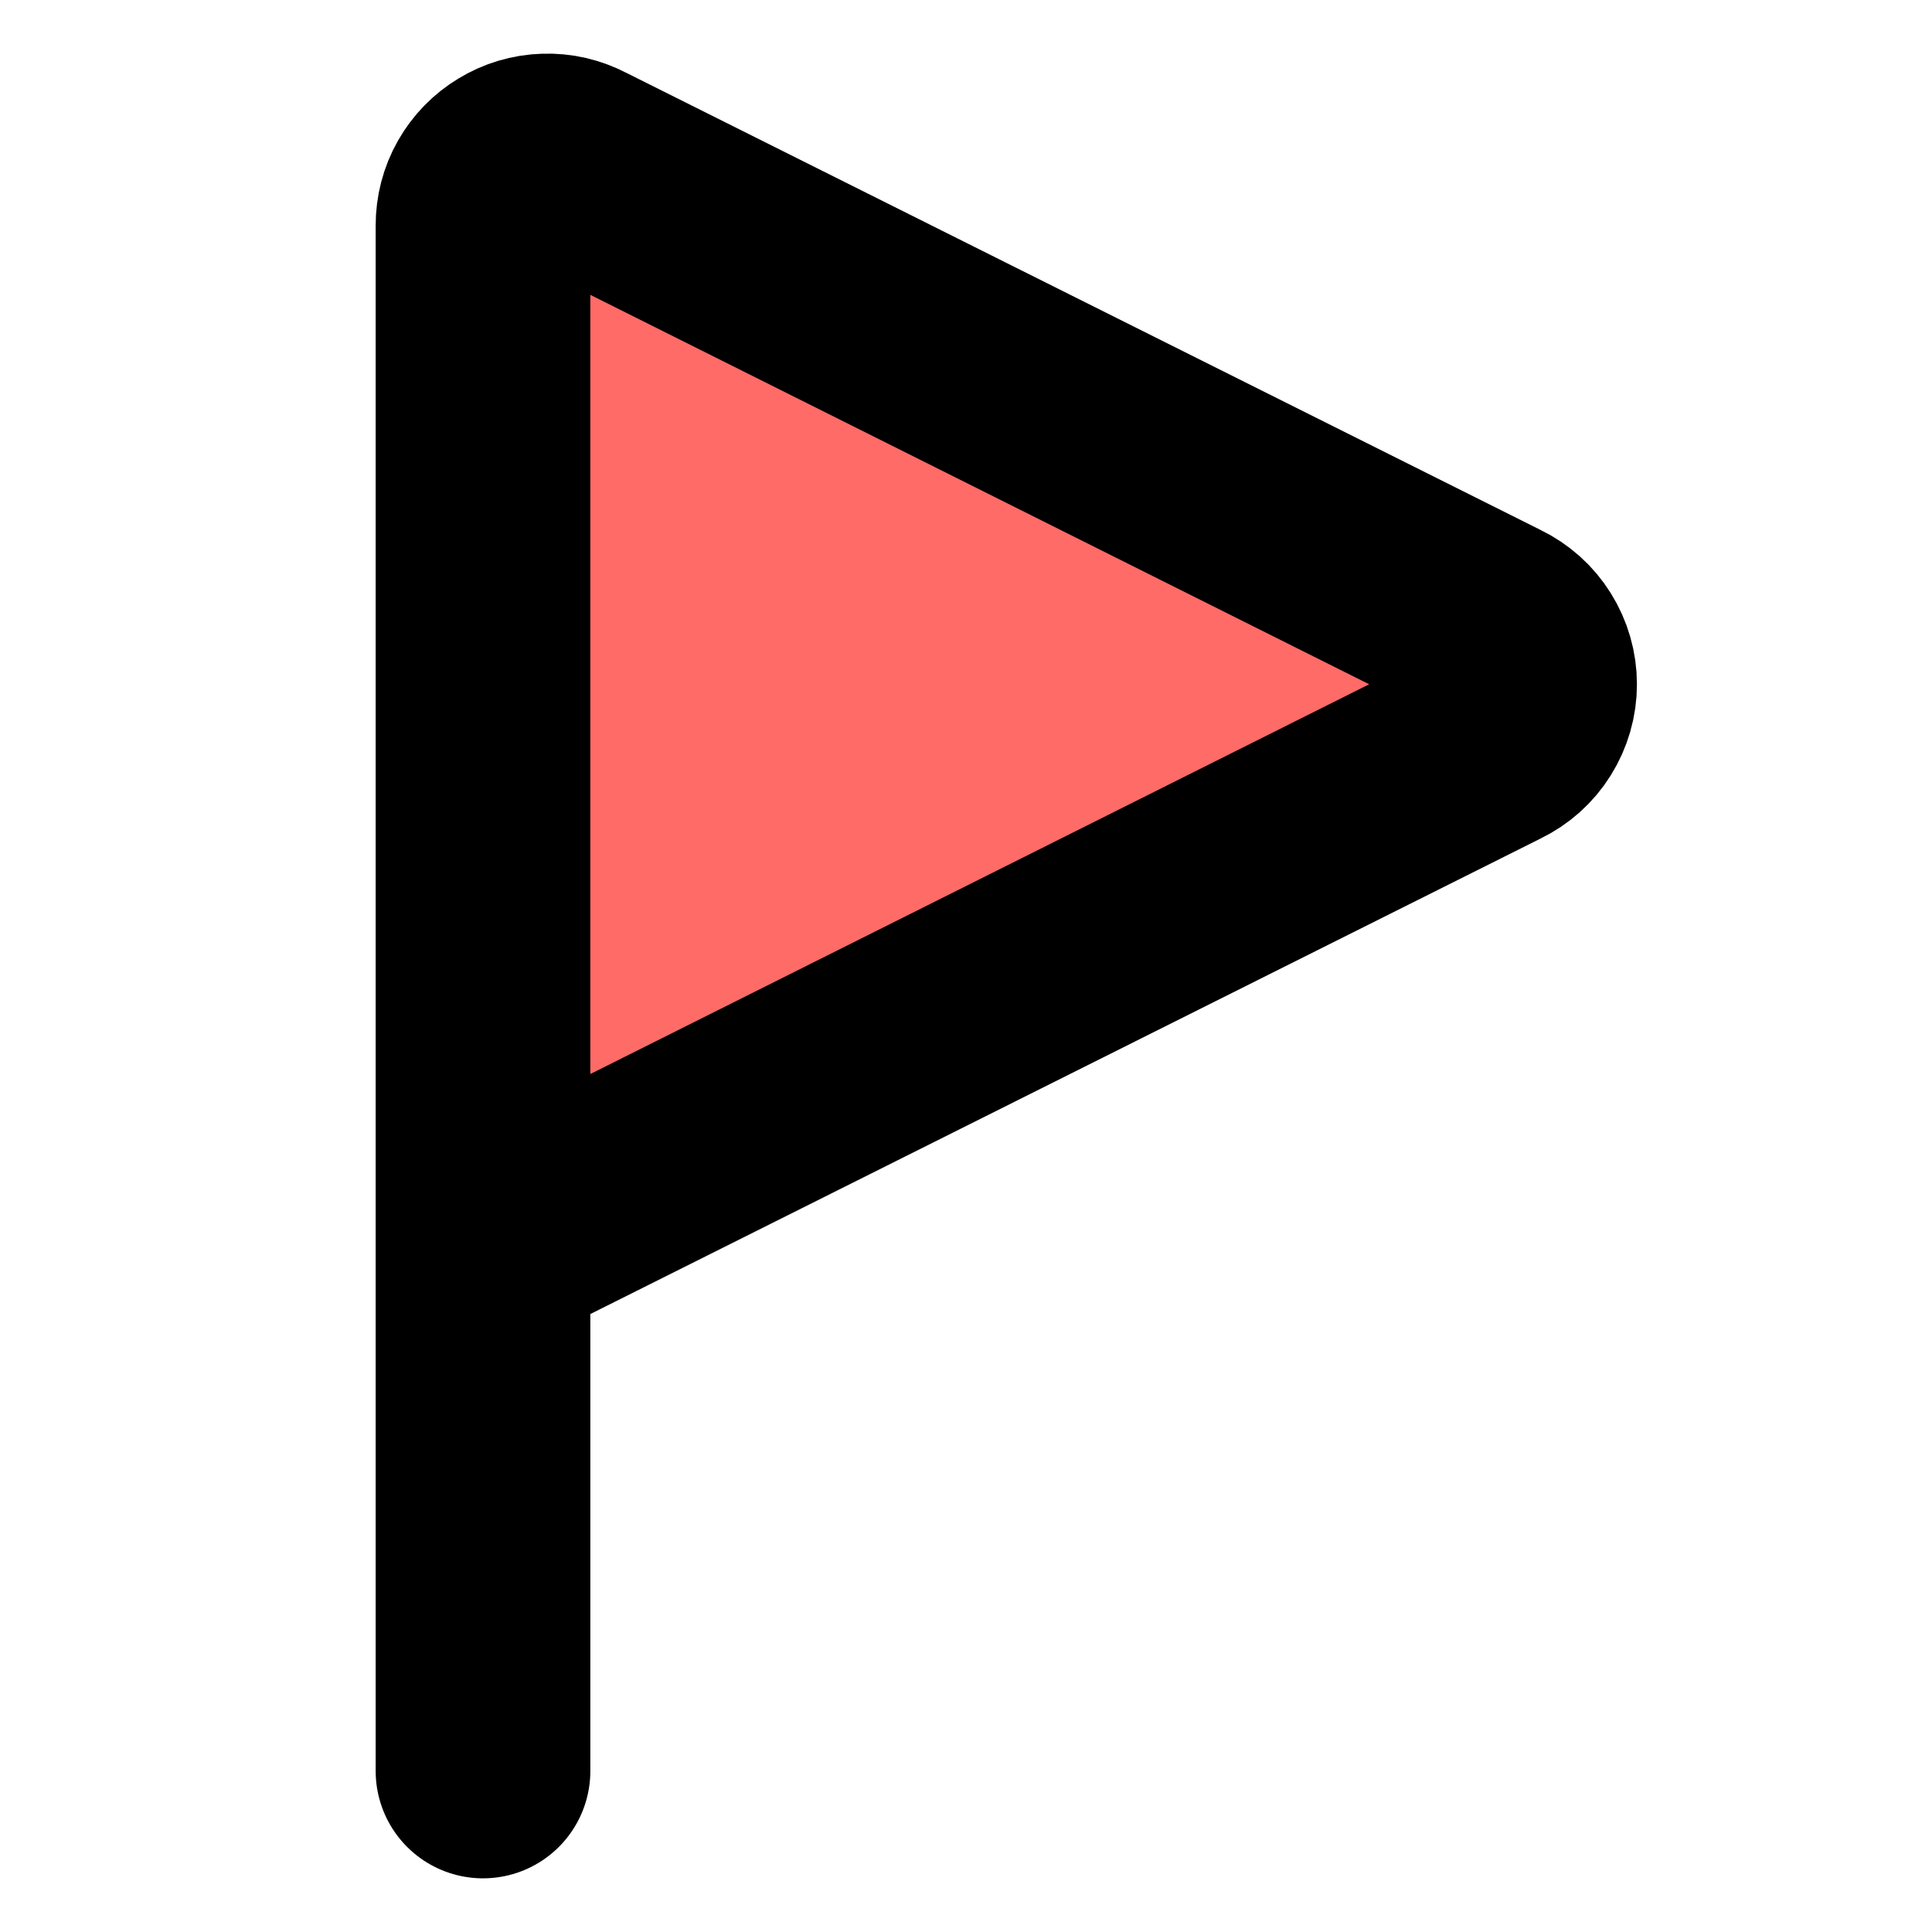
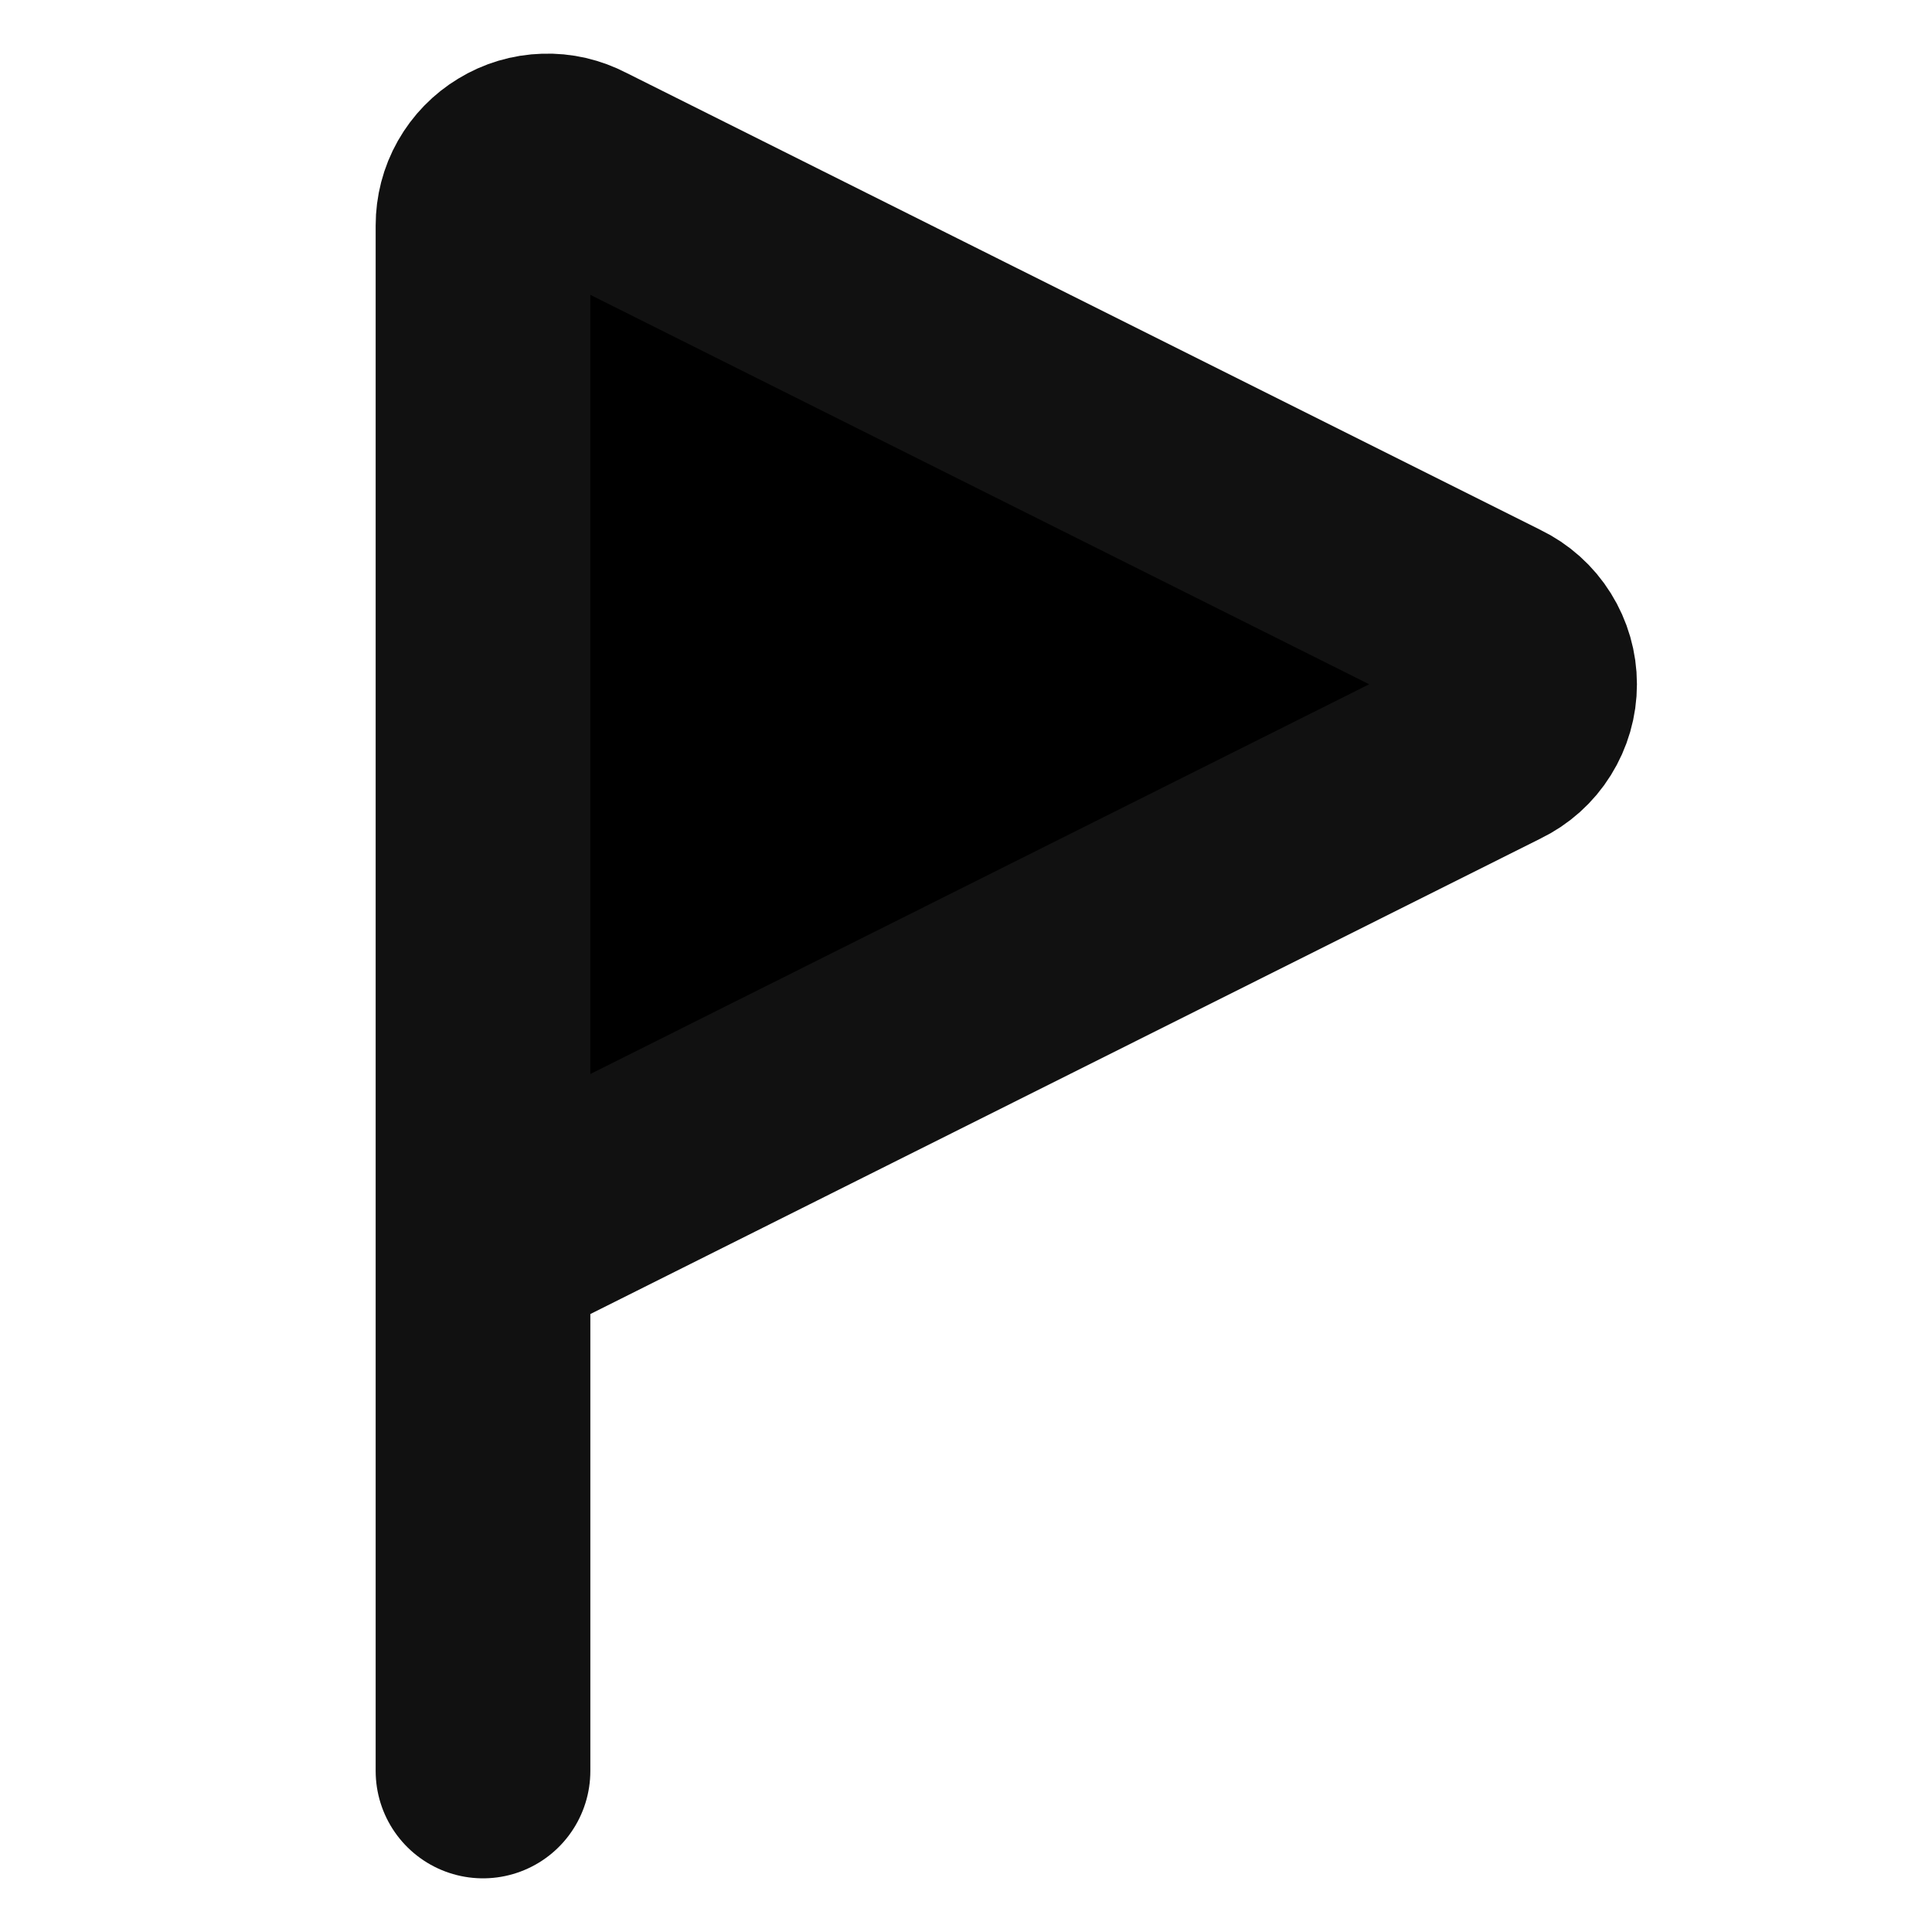
<svg xmlns="http://www.w3.org/2000/svg" width="18" height="18" viewBox="0 0 18 18" fill="none">
-   <path d="M14.5 6L5 1.5L4.5 11.5L14.5 6Z" fill="#FF6B67" />
-   <path d="M4.5 16.5V2.1C4.5 1.997 4.526 1.895 4.577 1.805C4.628 1.715 4.701 1.64 4.789 1.587C4.877 1.533 4.977 1.503 5.081 1.5C5.184 1.496 5.286 1.52 5.378 1.568L13.912 5.835C14.014 5.884 14.1 5.961 14.159 6.056C14.219 6.152 14.251 6.262 14.251 6.375C14.251 6.488 14.219 6.598 14.159 6.694C14.1 6.789 14.014 6.866 13.912 6.915L4.5 11.625" stroke="black" stroke-width="2" stroke-linecap="round" stroke-linejoin="round" />
+   <path d="M14.5 6L5 1.5L4.5 11.5L14.5 6Z" fill="currentColor" />
+   <path d="M4.5 16.5V2.1C4.5 1.997 4.526 1.895 4.577 1.805C4.628 1.715 4.701 1.64 4.789 1.587C4.877 1.533 4.977 1.503 5.081 1.5C5.184 1.496 5.286 1.52 5.378 1.568L13.912 5.835C14.014 5.884 14.1 5.961 14.159 6.056C14.219 6.152 14.251 6.262 14.251 6.375C14.251 6.488 14.219 6.598 14.159 6.694C14.1 6.789 14.014 6.866 13.912 6.915L4.5 11.625" stroke="#111111" stroke-width="2" stroke-linecap="round" stroke-linejoin="round" />
</svg>
